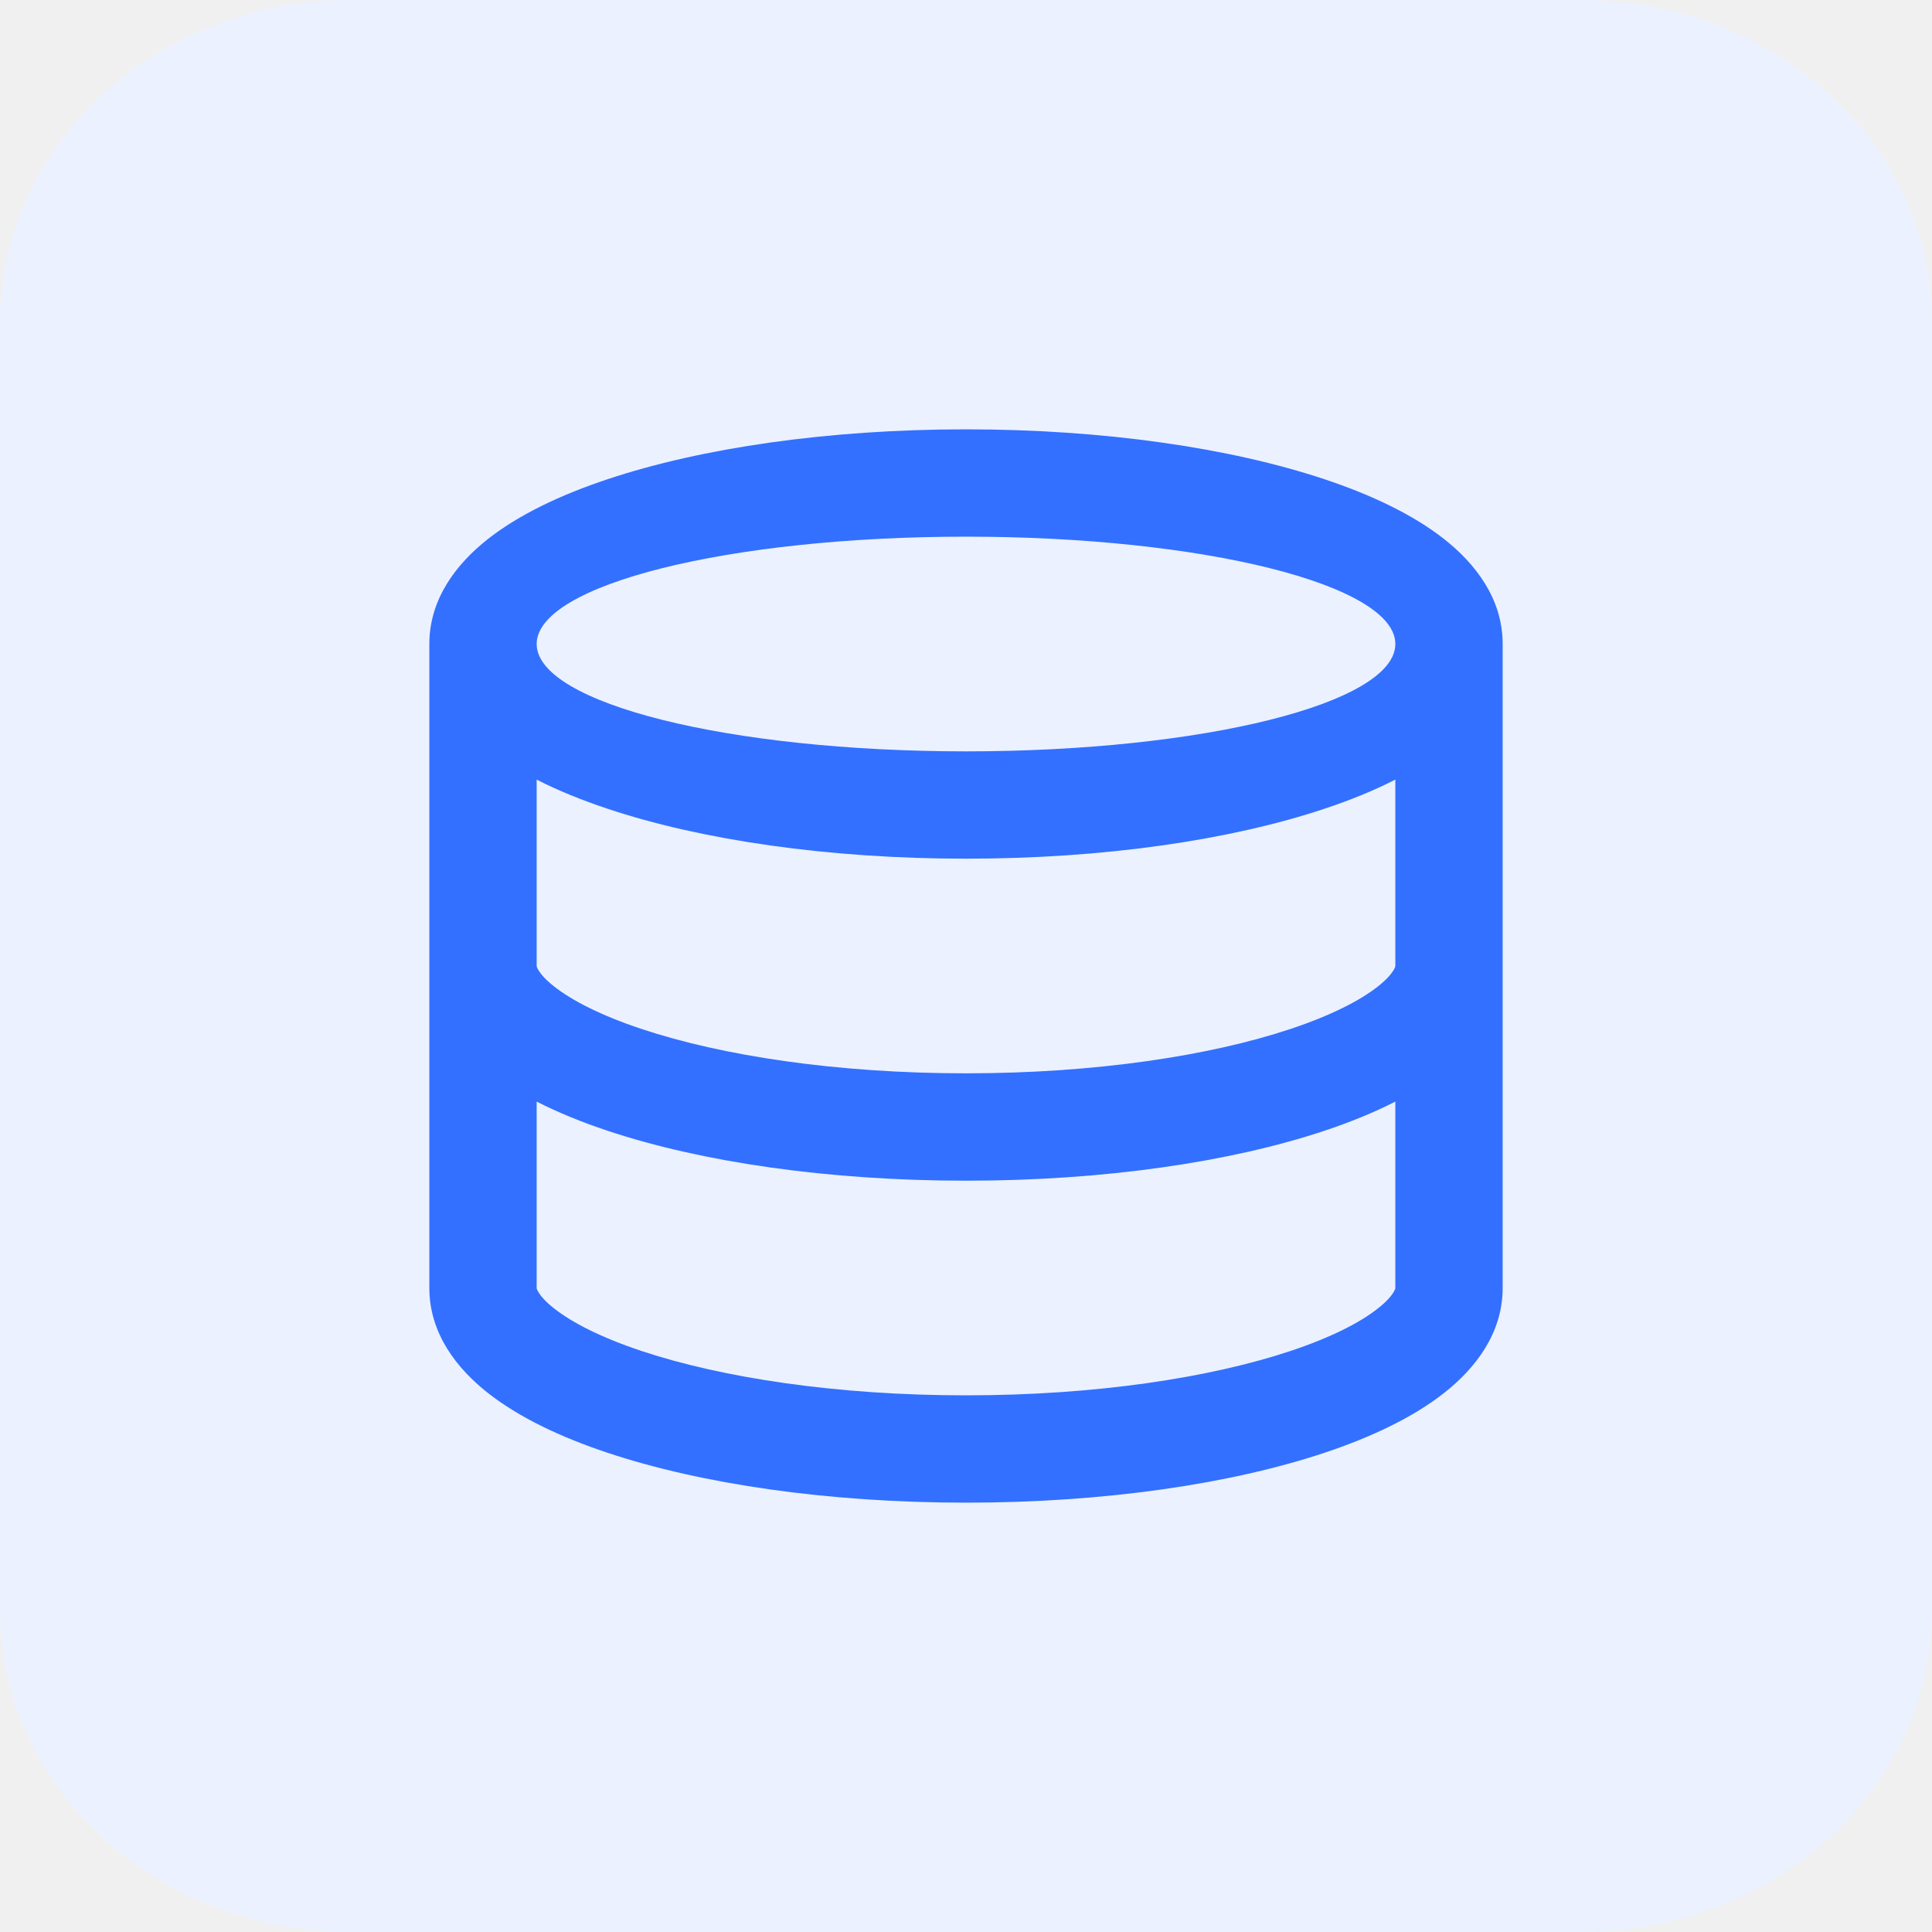
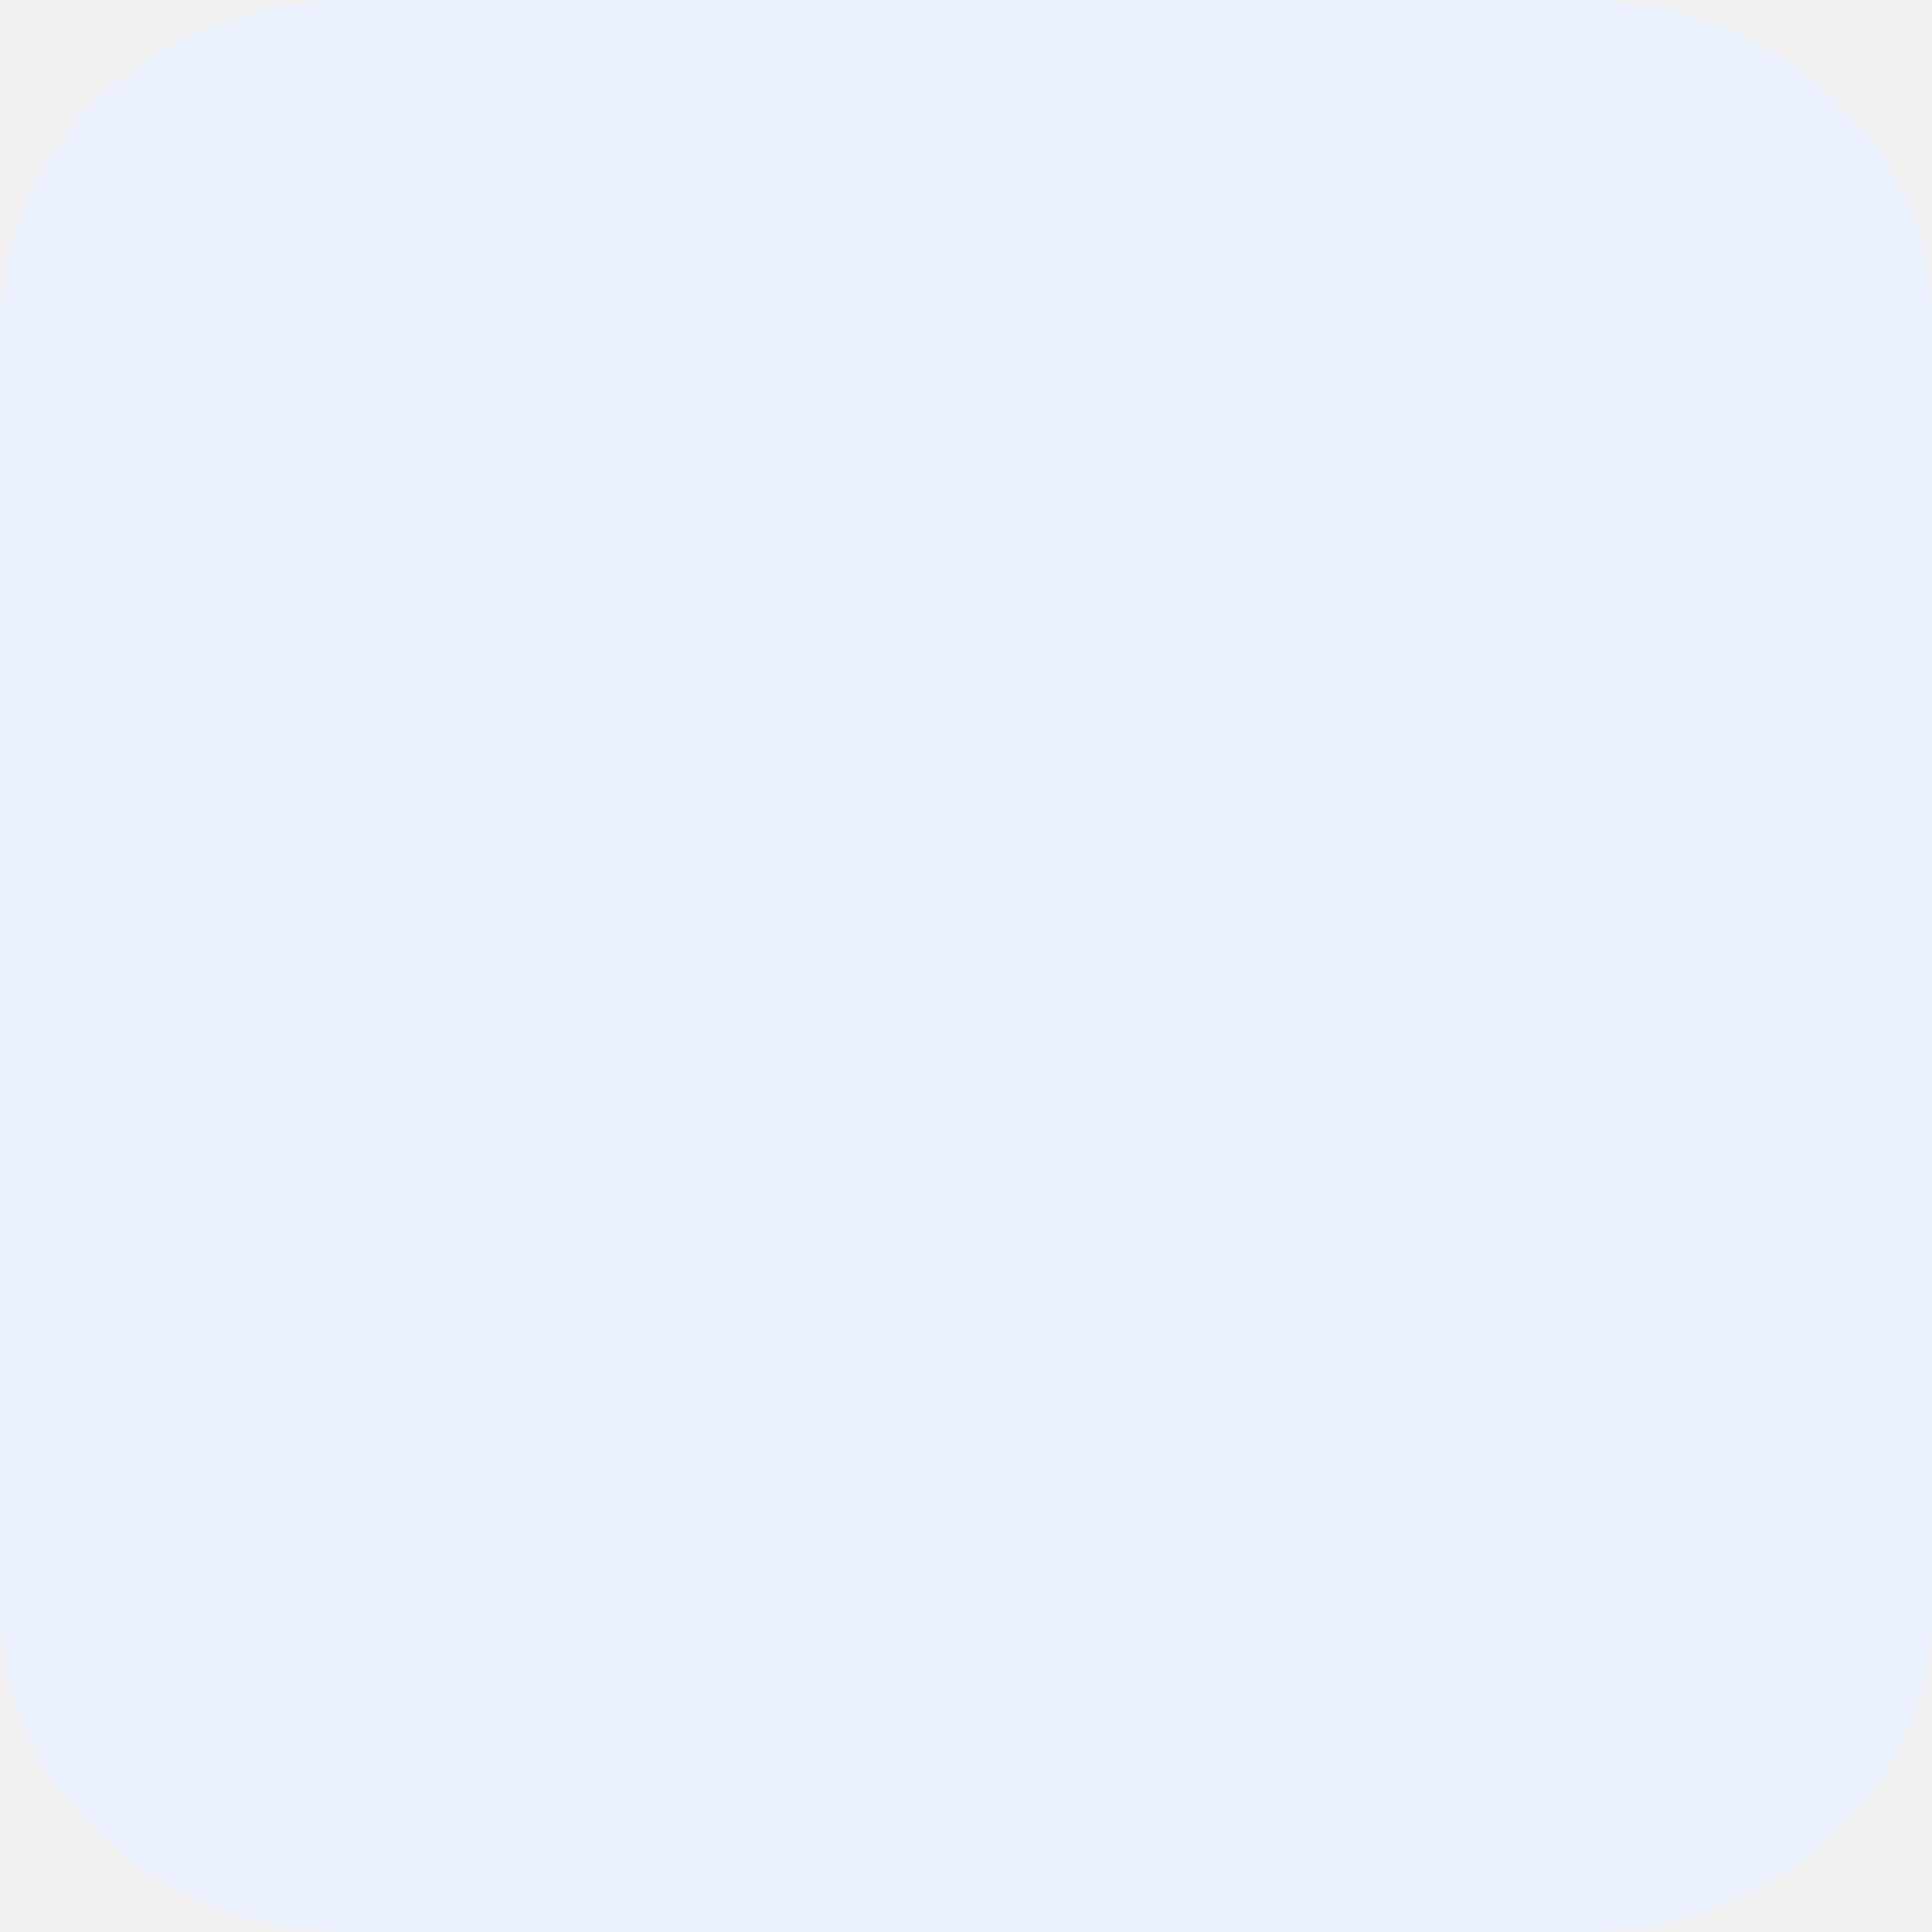
<svg xmlns="http://www.w3.org/2000/svg" width="40" height="40" viewBox="0 0 40 40" fill="none">
  <g clip-path="url(#clip0_10054_936)">
    <path d="M0 6.667C0 2.985 3.256 0 7.273 0H32.727C36.744 0 40 2.985 40 6.667V33.333C40 37.015 36.744 40 32.727 40H7.273C3.256 40 0 37.015 0 33.333V6.667Z" fill="#EBF1FF" />
    <g clip-path="url(#clip1_10054_936)">
-       <path fill-rule="evenodd" clip-rule="evenodd" d="M29.902 28.837C30.535 28.338 31.111 27.613 31.111 26.667V13.333C31.111 12.387 30.535 11.662 29.902 11.163C29.257 10.655 28.392 10.245 27.422 9.922C25.472 9.272 22.848 8.889 20 8.889C17.152 8.889 14.528 9.272 12.578 9.922C11.608 10.245 10.743 10.655 10.098 11.163C9.465 11.662 8.889 12.387 8.889 13.333V26.667C8.889 27.613 9.465 28.338 10.098 28.837C10.743 29.345 11.608 29.755 12.578 30.078C14.528 30.728 17.152 31.111 20 31.111C22.848 31.111 25.472 30.728 27.422 30.078C28.392 29.755 29.257 29.345 29.902 28.837ZM11.111 13.333C11.112 12.106 15.091 11.111 20 11.111C24.909 11.111 28.889 12.106 28.889 13.333C28.889 14.561 24.909 15.556 20 15.556C15.091 15.556 11.111 14.561 11.111 13.333C11.111 13.333 11.111 13.333 11.111 13.333C11.111 13.333 11.111 13.333 11.111 13.333ZM27.422 16.744C27.948 16.569 28.443 16.369 28.889 16.141V20C28.889 20.002 28.889 20.006 28.886 20.017C28.882 20.029 28.872 20.054 28.85 20.09C28.803 20.167 28.707 20.283 28.526 20.425C28.16 20.714 27.56 21.023 26.72 21.303C25.051 21.859 22.675 22.222 20 22.222C17.325 22.222 14.949 21.859 13.28 21.303C12.44 21.023 11.841 20.714 11.474 20.425C11.293 20.283 11.197 20.167 11.15 20.09C11.128 20.054 11.118 20.029 11.114 20.017C11.111 20.006 11.111 20.001 11.111 20V16.141C11.557 16.369 12.052 16.569 12.578 16.744C14.528 17.395 17.152 17.778 20 17.778C22.848 17.778 25.472 17.395 27.422 16.744ZM27.422 23.411C27.948 23.236 28.443 23.035 28.889 22.807V26.667C28.889 26.668 28.889 26.672 28.886 26.684C28.882 26.696 28.872 26.721 28.85 26.757C28.803 26.834 28.707 26.95 28.526 27.091C28.16 27.381 27.56 27.69 26.72 27.97C25.051 28.526 22.675 28.889 20 28.889C17.325 28.889 14.949 28.526 13.28 27.97C12.44 27.69 11.841 27.381 11.474 27.091C11.293 26.95 11.197 26.834 11.15 26.757C11.128 26.721 11.118 26.696 11.114 26.684C11.111 26.672 11.111 26.668 11.111 26.667V22.807C11.557 23.035 12.052 23.236 12.578 23.411C14.528 24.061 17.152 24.445 20 24.445C22.848 24.445 25.472 24.061 27.422 23.411Z" fill="#3370FF" />
+       <path fill-rule="evenodd" clip-rule="evenodd" d="M29.902 28.837C30.535 28.338 31.111 27.613 31.111 26.667V13.333C31.111 12.387 30.535 11.662 29.902 11.163C29.257 10.655 28.392 10.245 27.422 9.922C25.472 9.272 22.848 8.889 20 8.889C17.152 8.889 14.528 9.272 12.578 9.922C11.608 10.245 10.743 10.655 10.098 11.163C9.465 11.662 8.889 12.387 8.889 13.333V26.667C8.889 27.613 9.465 28.338 10.098 28.837C10.743 29.345 11.608 29.755 12.578 30.078C14.528 30.728 17.152 31.111 20 31.111C22.848 31.111 25.472 30.728 27.422 30.078C28.392 29.755 29.257 29.345 29.902 28.837ZM11.111 13.333C11.112 12.106 15.091 11.111 20 11.111C24.909 11.111 28.889 12.106 28.889 13.333C28.889 14.561 24.909 15.556 20 15.556C15.091 15.556 11.111 14.561 11.111 13.333C11.111 13.333 11.111 13.333 11.111 13.333C11.111 13.333 11.111 13.333 11.111 13.333ZM27.422 16.744C27.948 16.569 28.443 16.369 28.889 16.141V20C28.889 20.002 28.889 20.006 28.886 20.017C28.882 20.029 28.872 20.054 28.85 20.09C28.803 20.167 28.707 20.283 28.526 20.425C28.16 20.714 27.56 21.023 26.72 21.303C25.051 21.859 22.675 22.222 20 22.222C17.325 22.222 14.949 21.859 13.28 21.303C12.44 21.023 11.841 20.714 11.474 20.425C11.293 20.283 11.197 20.167 11.15 20.09C11.128 20.054 11.118 20.029 11.114 20.017C11.111 20.006 11.111 20.001 11.111 20V16.141C11.557 16.369 12.052 16.569 12.578 16.744C14.528 17.395 17.152 17.778 20 17.778C22.848 17.778 25.472 17.395 27.422 16.744ZM27.422 23.411C27.948 23.236 28.443 23.035 28.889 22.807V26.667C28.889 26.668 28.889 26.672 28.886 26.684C28.882 26.696 28.872 26.721 28.85 26.757C28.803 26.834 28.707 26.95 28.526 27.091C28.16 27.381 27.56 27.69 26.72 27.97C25.051 28.526 22.675 28.889 20 28.889C17.325 28.889 14.949 28.526 13.28 27.97C12.44 27.69 11.841 27.381 11.474 27.091C11.293 26.95 11.197 26.834 11.15 26.757C11.128 26.721 11.118 26.696 11.114 26.684C11.111 26.672 11.111 26.668 11.111 26.667V22.807C11.557 23.035 12.052 23.236 12.578 23.411C14.528 24.061 17.152 24.445 20 24.445C22.848 24.445 25.472 24.061 27.422 23.411Z" class="svg-primary-color" />
    </g>
  </g>
  <defs>
    <clipPath id="clip0_10054_936">
      <rect width="40" height="40" fill="white" />
    </clipPath>
    <clipPath id="clip1_10054_936">
      <rect width="26.667" height="26.667" fill="white" transform="translate(6.66675 6.66669)" />
    </clipPath>
  </defs>
</svg>
